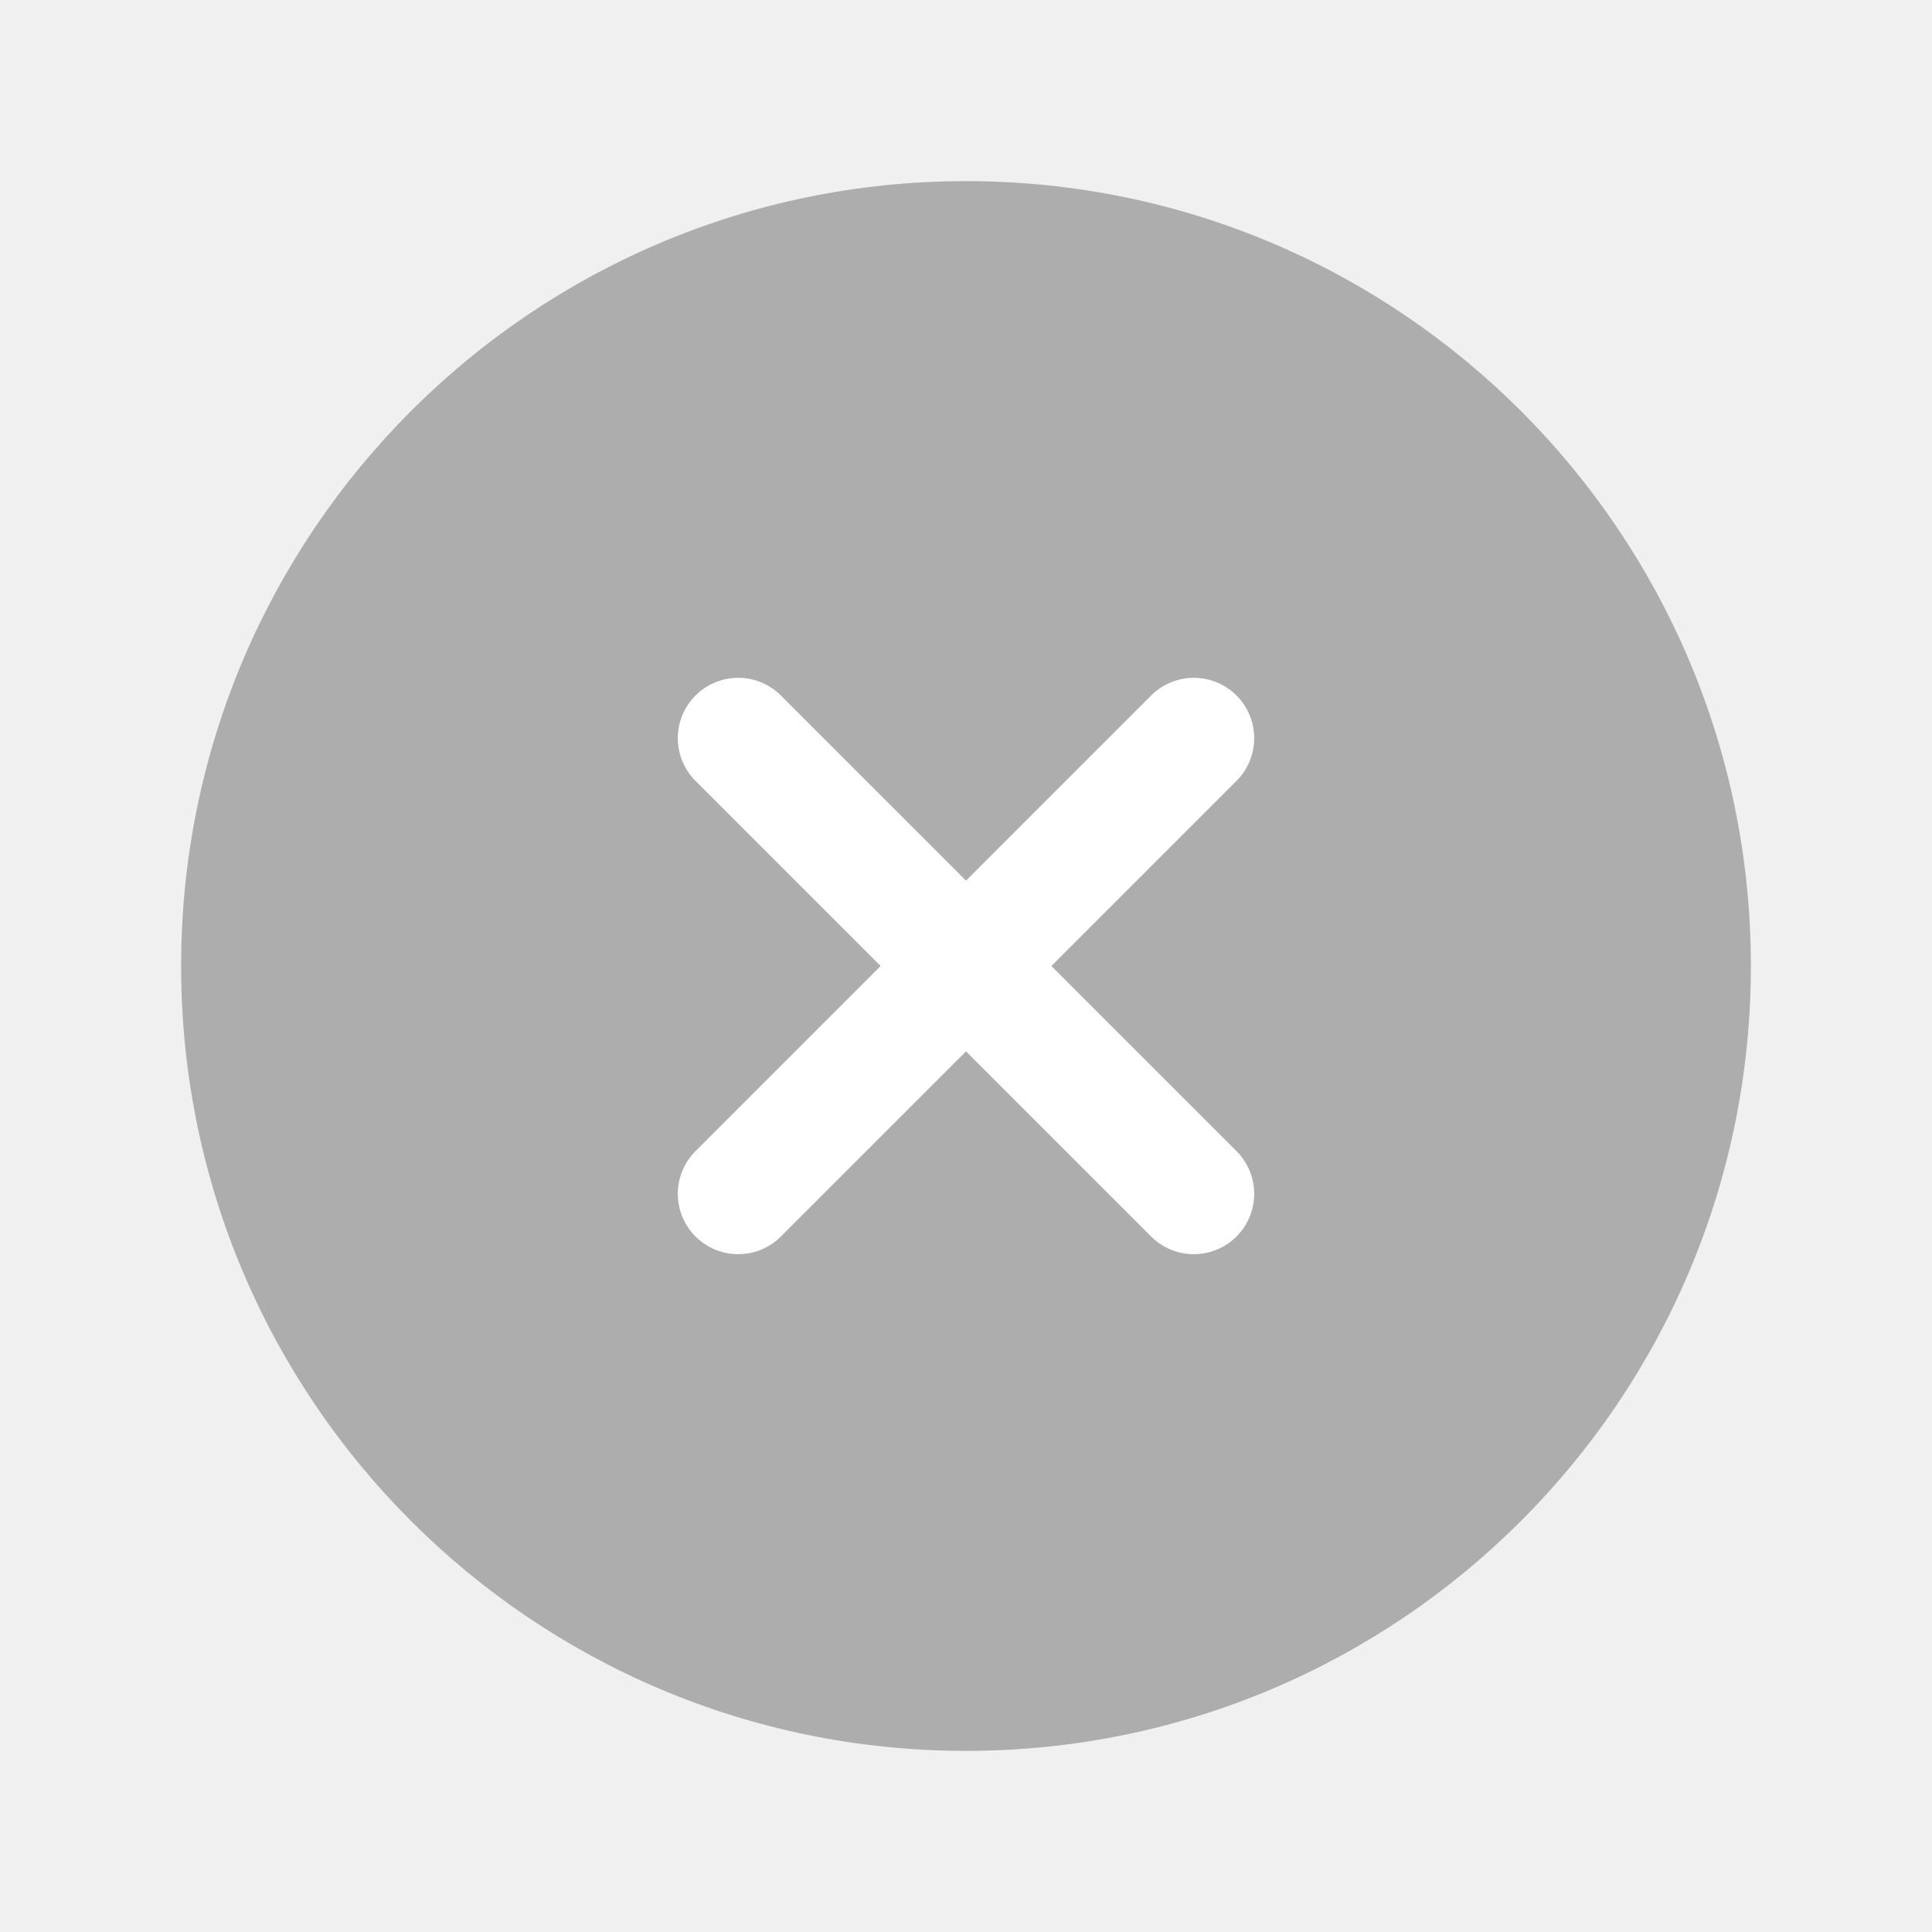
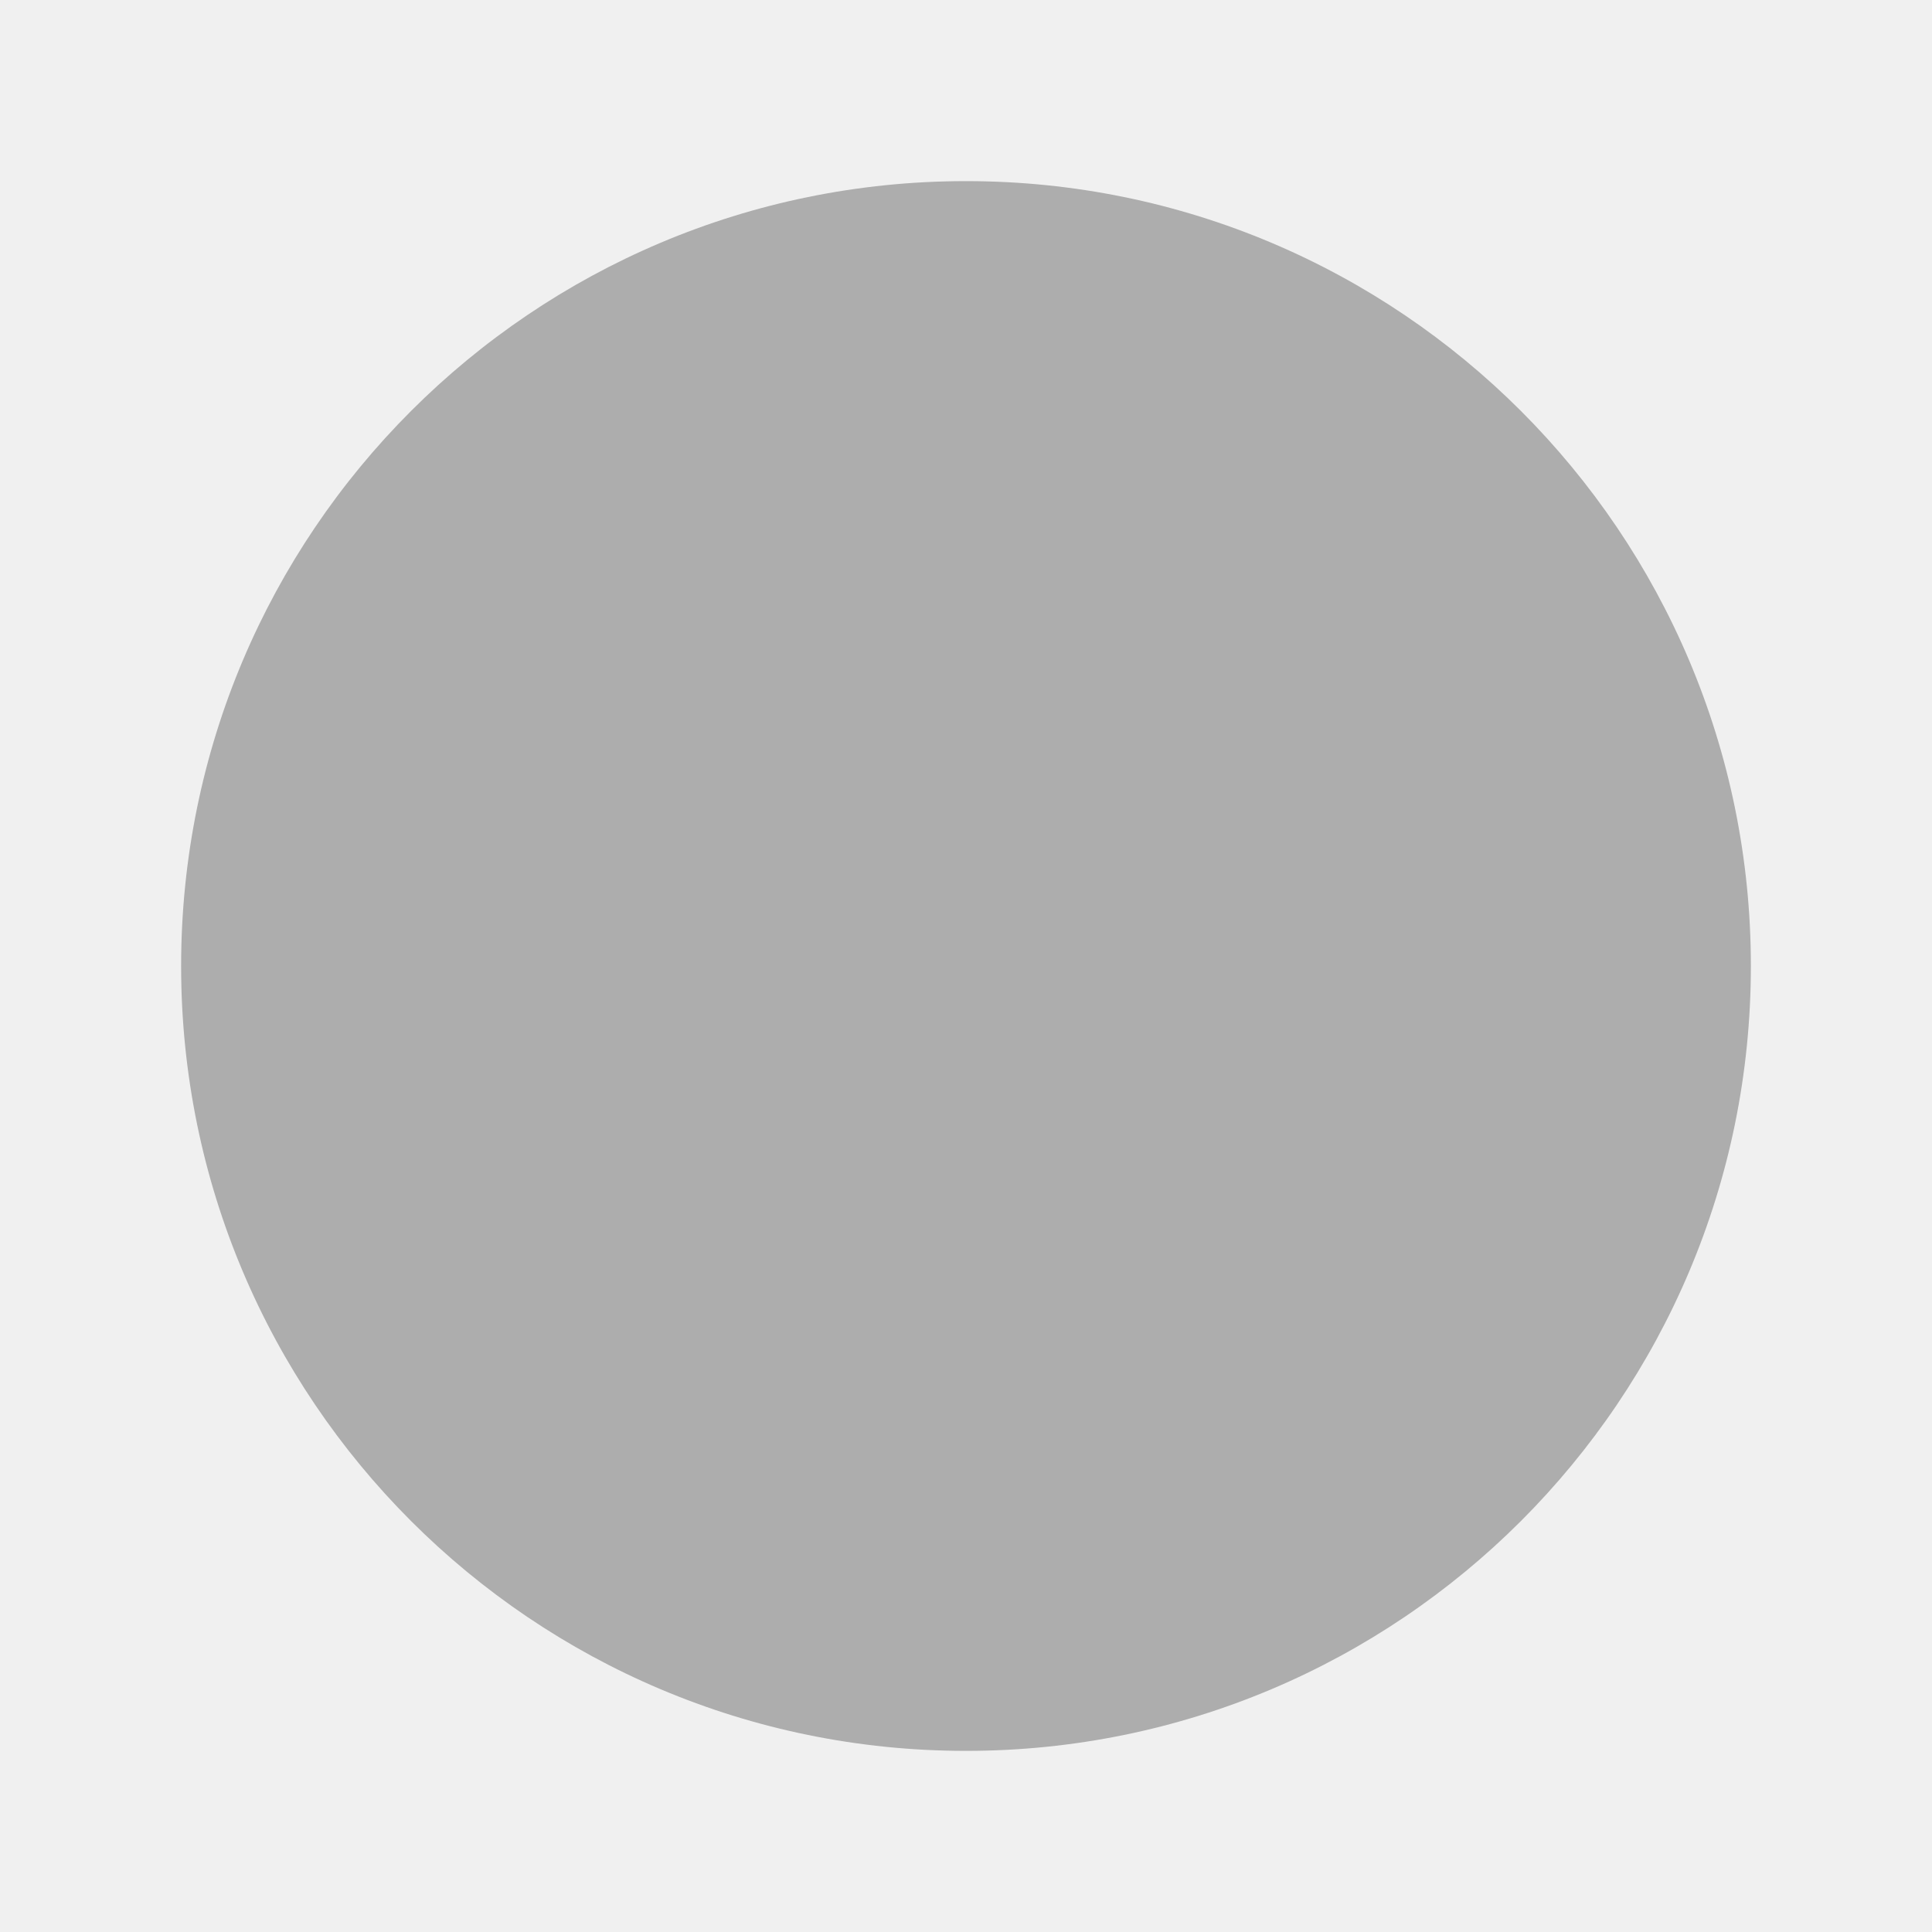
- <svg xmlns="http://www.w3.org/2000/svg" width="24" height="24" fill="none" viewBox="0 0 24 24">
+ <svg xmlns="http://www.w3.org/2000/svg" fill="none" viewBox="0 0 24 24">
  <path fill="#ADADAD" fill-rule="evenodd" d="M2.25 12A9.75 9.75 0 0 1 12 2.25 9.75 9.75 0 0 1 21.75 12 9.75 9.75 0 0 1 12 21.75 9.75 9.75 0 0 1 2.25 12Z" clip-rule="evenodd" />
-   <path stroke="#fff" stroke-linecap="round" stroke-linejoin="round" stroke-width="1.5" d="m14.83 9.17-5.66 5.66m5.66 0L9.17 9.17" />
+   <path stroke-linecap="round" stroke-linejoin="round" stroke-width="1.5" d="m14.83 9.17-5.66 5.66m5.66 0L9.17 9.17" />
</svg>
